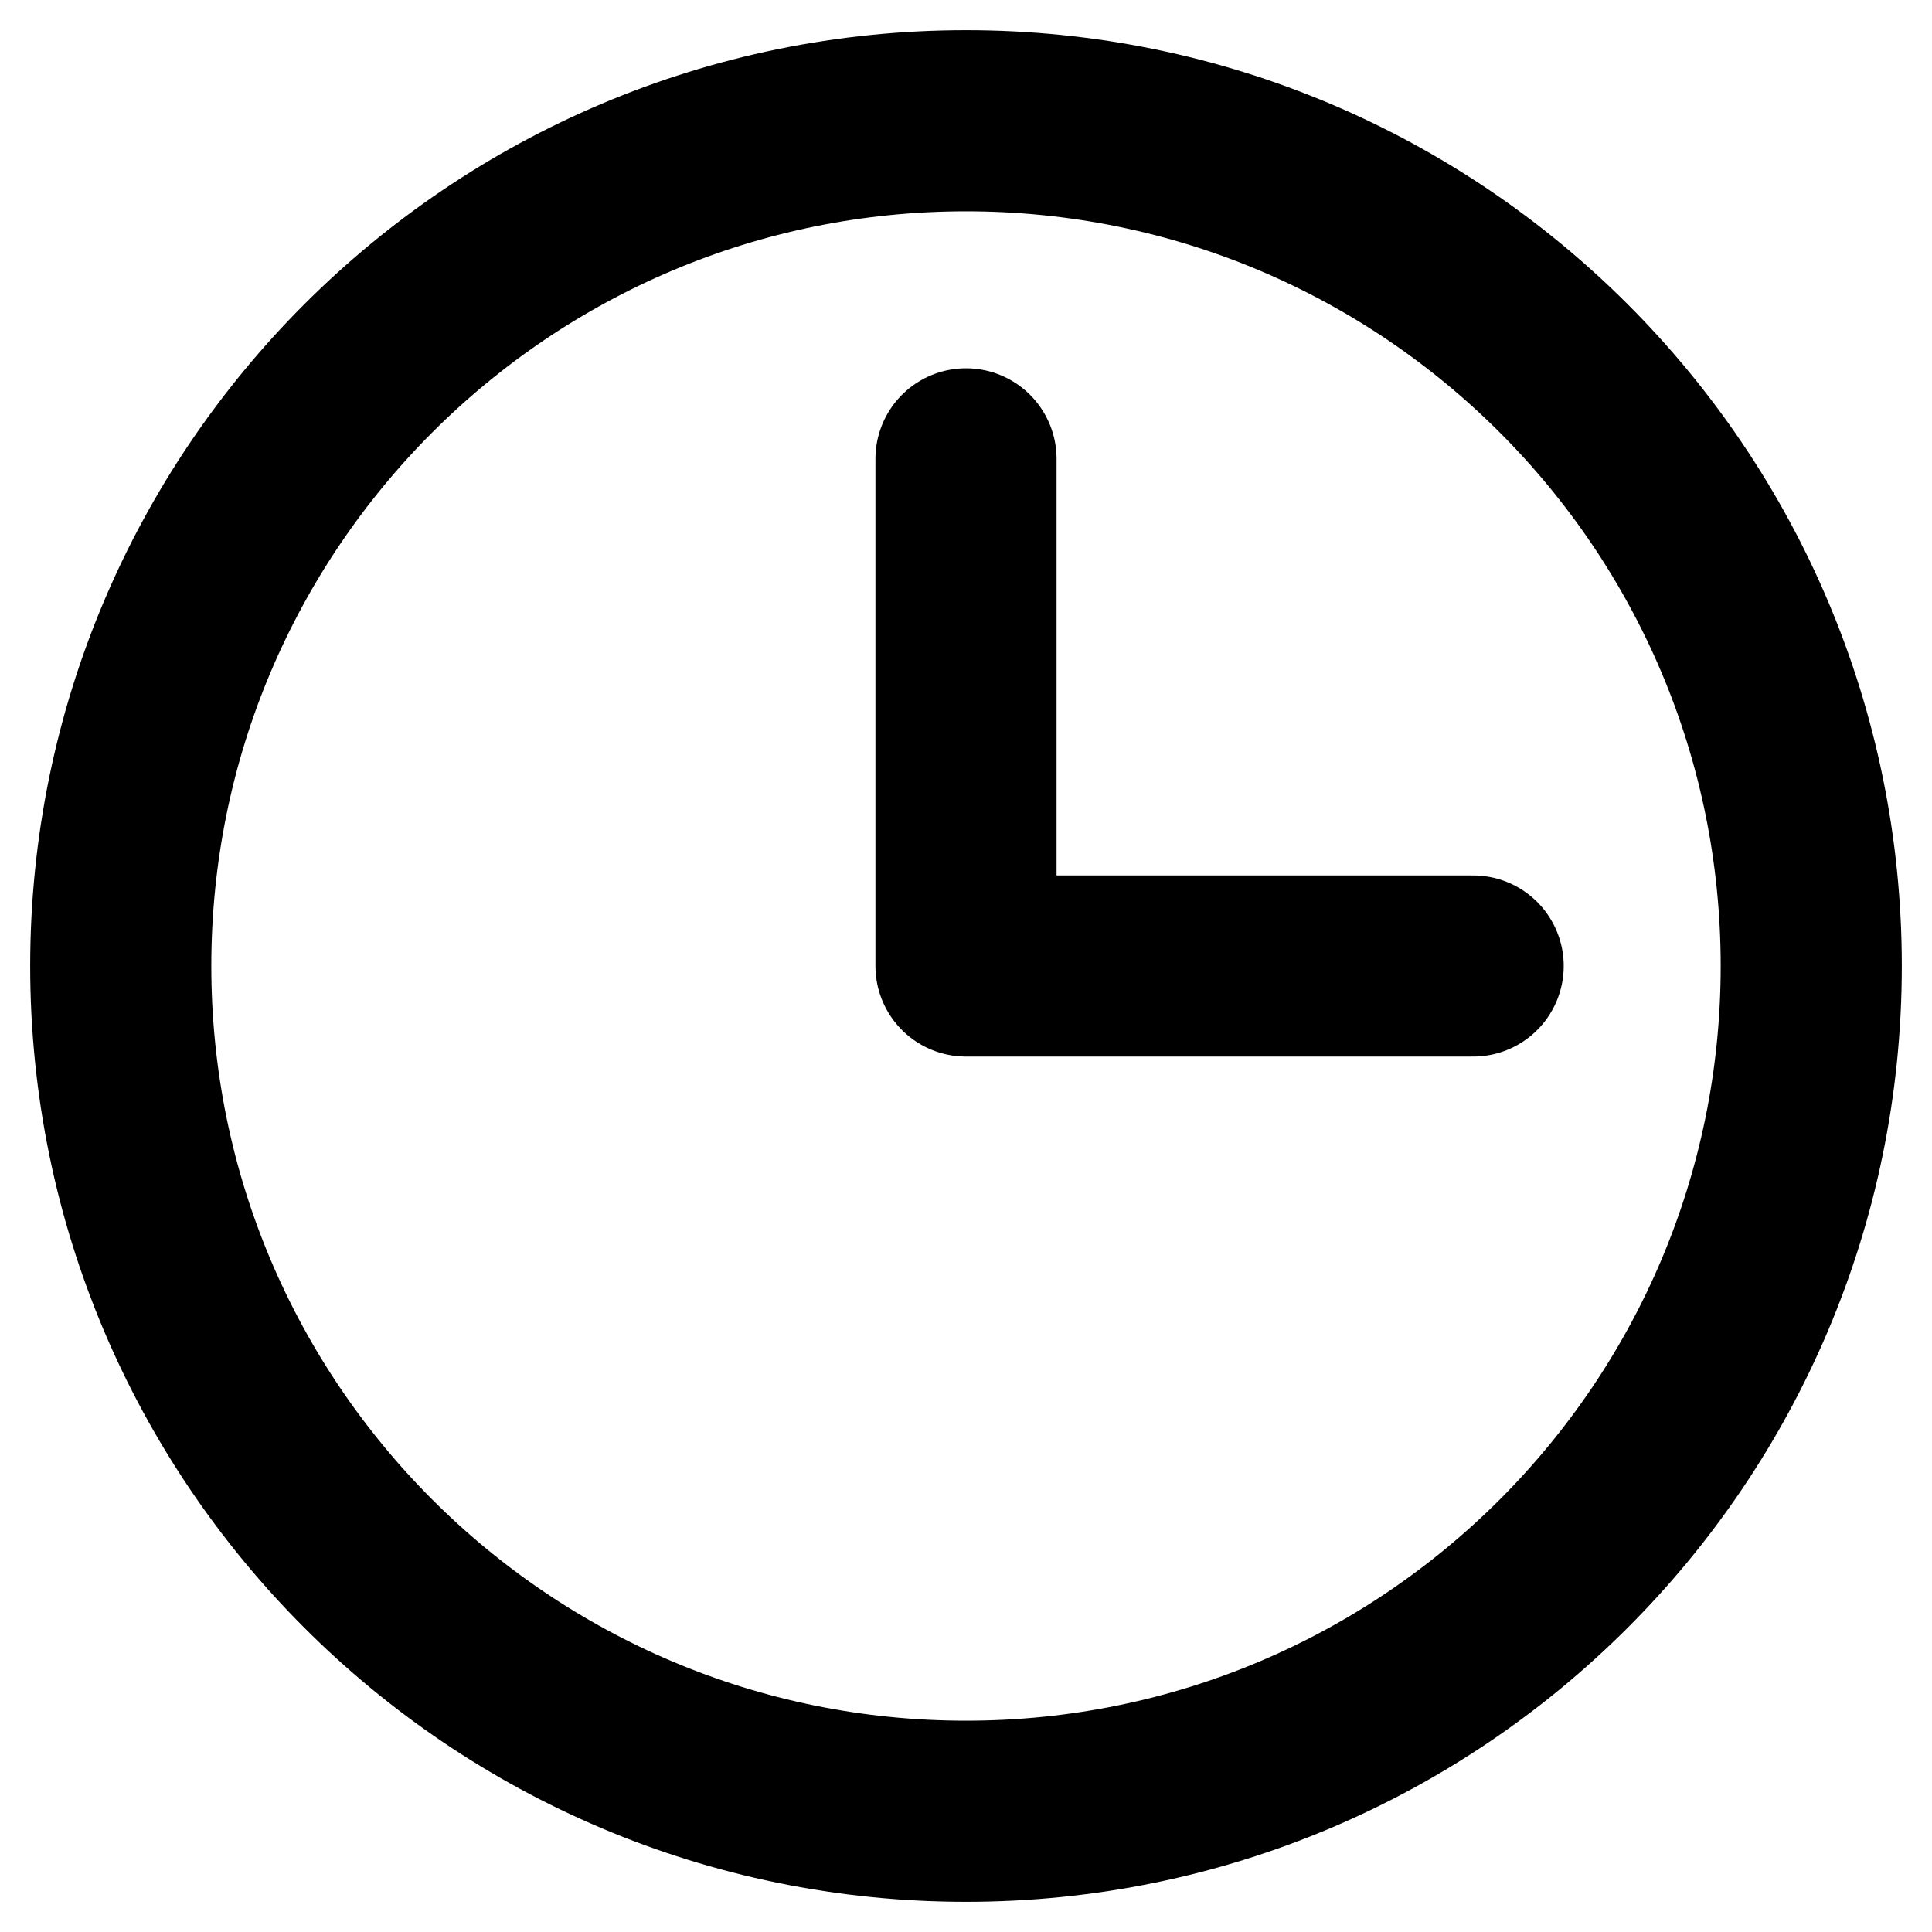
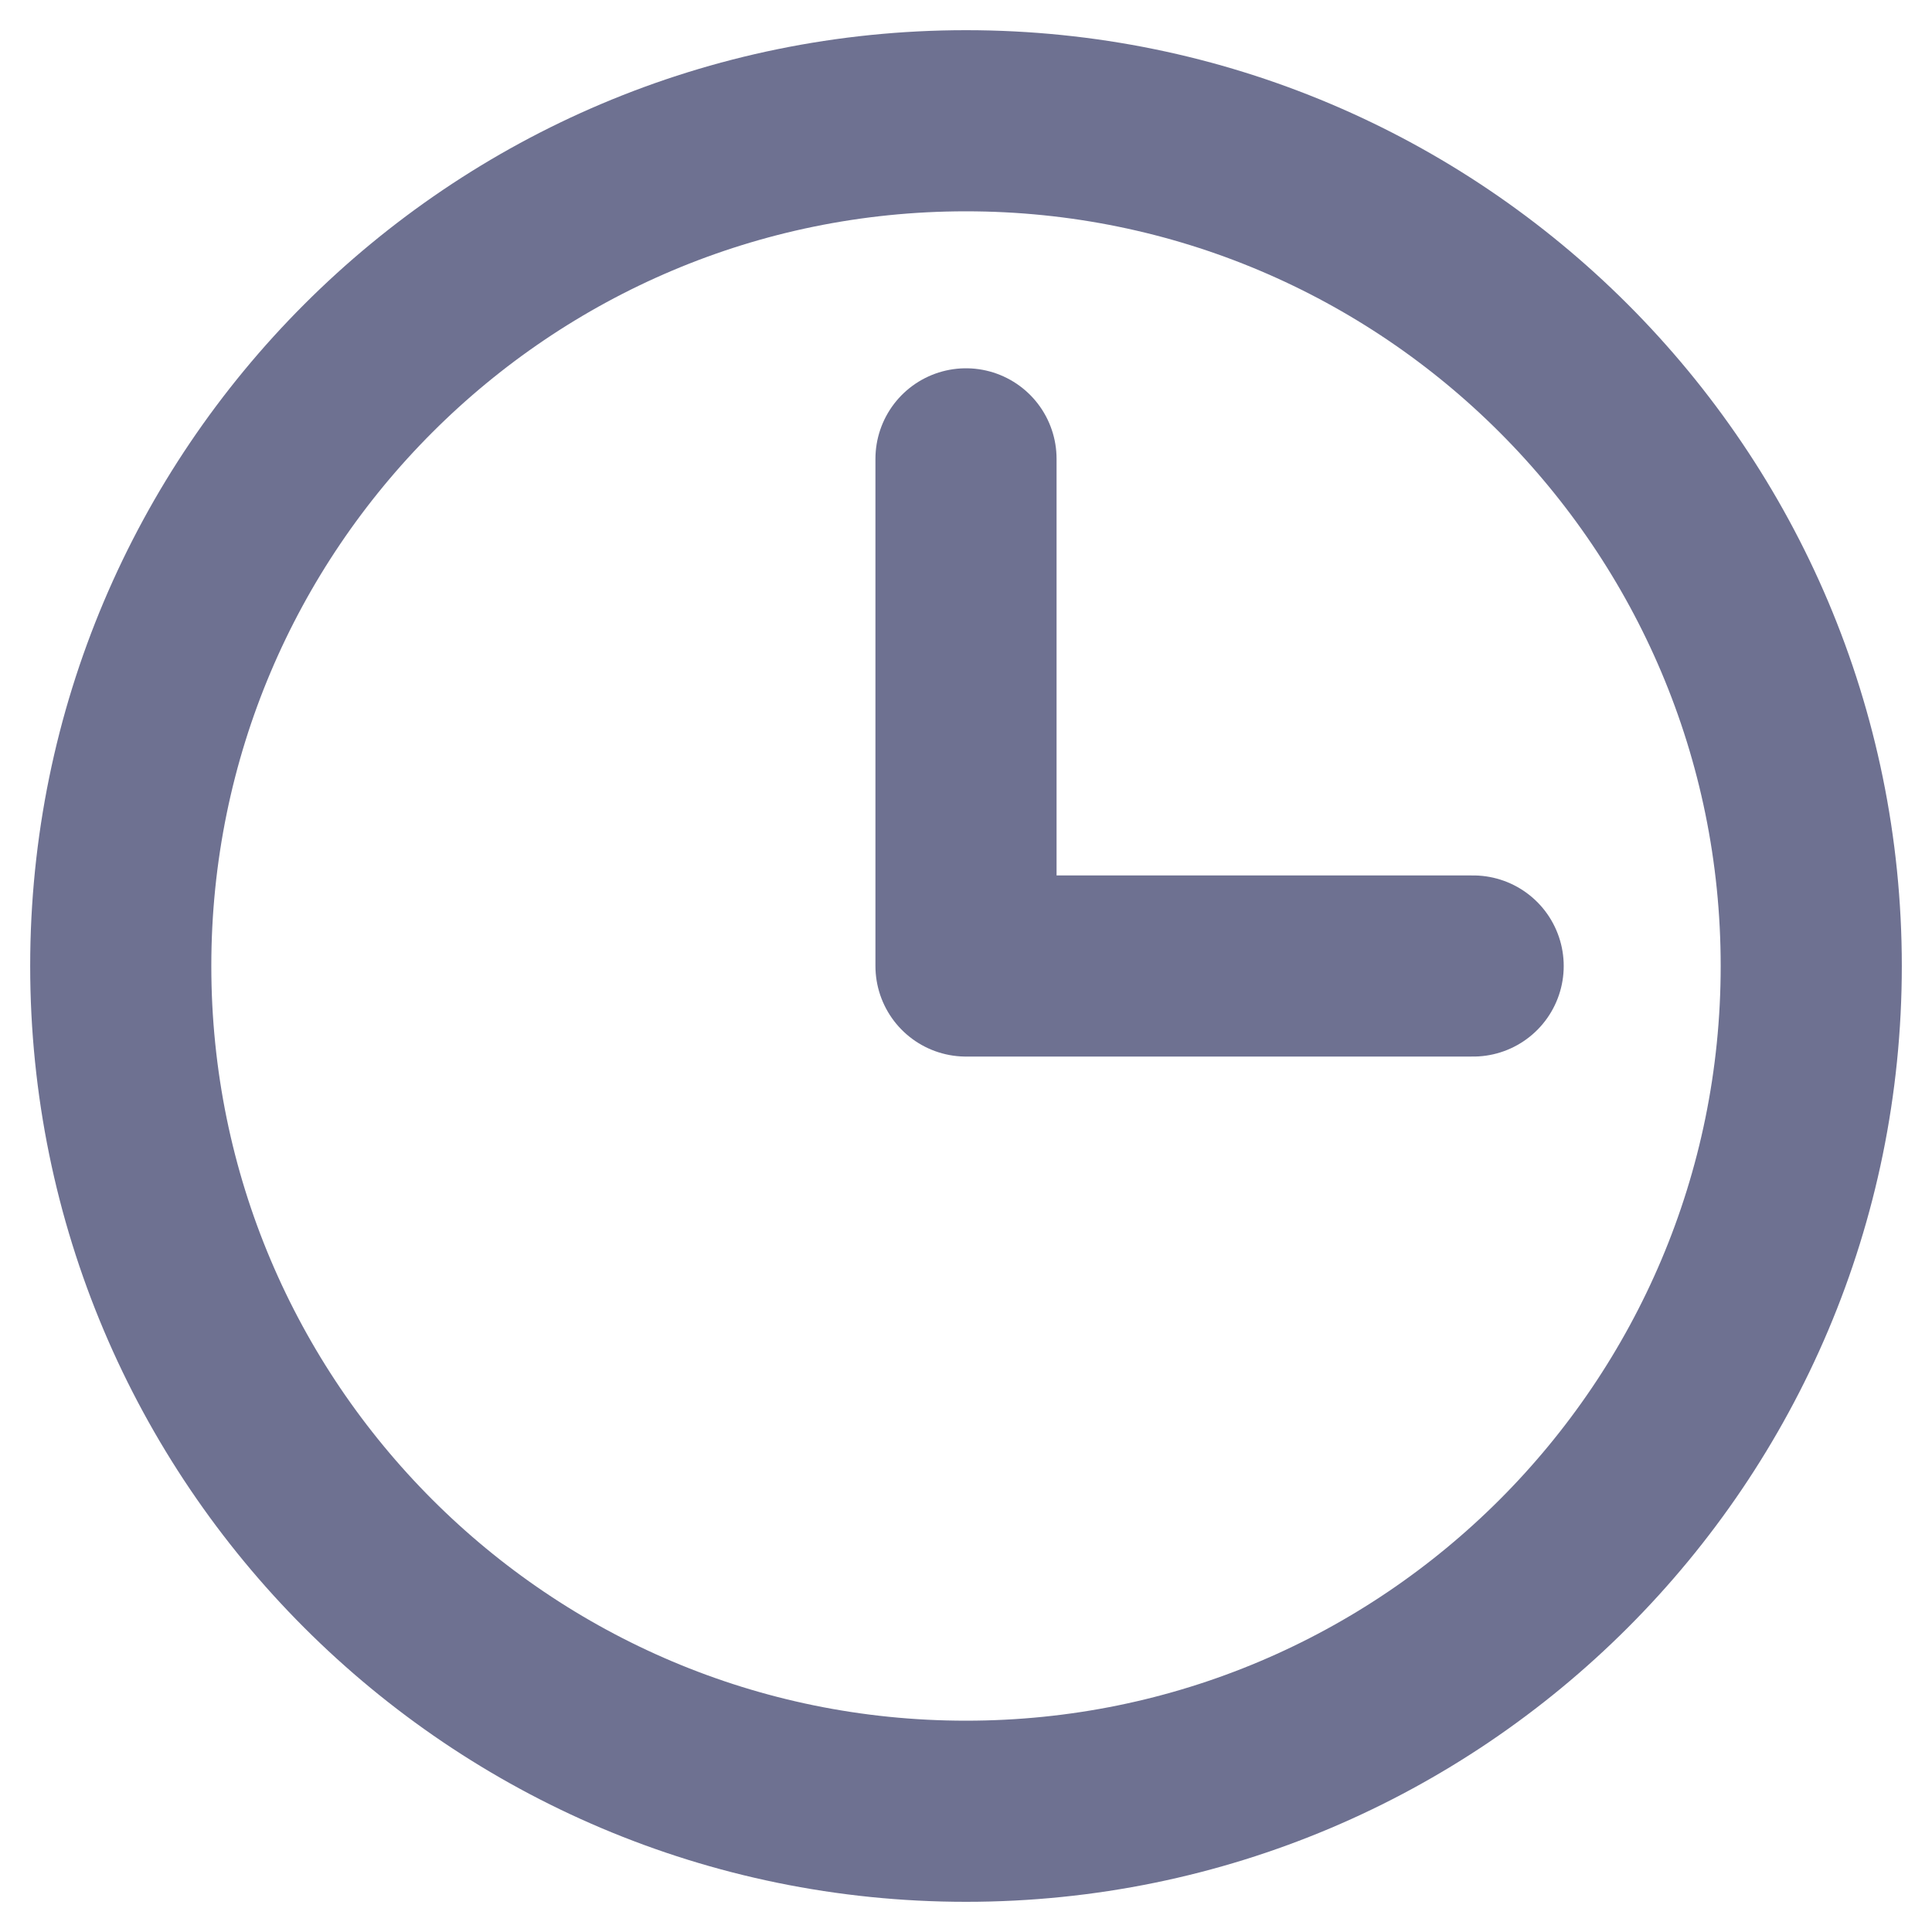
<svg xmlns="http://www.w3.org/2000/svg" width="16" height="16" viewBox="0 0 16 16" fill="none">
-   <path d="M8 3.8V8H12.2" stroke="currentColor" stroke-width="1.5" stroke-linecap="round" stroke-linejoin="round" />
-   <path d="M8 15C11.866 15 15 11.866 15 8C15 4.134 11.866 1 8 1C4.134 1 1 4.134 1 8C1 11.866 4.134 15 8 15Z" stroke="currentColor" stroke-width="1.5" stroke-linecap="round" stroke-linejoin="round" />
+   <path d="M8 3.8V8H12.2" stroke="#6E7191" stroke-width="1.5" stroke-linecap="round" stroke-linejoin="round" />
+   <path d="M8 15C11.866 15 15 11.866 15 8C15 4.134 11.866 1 8 1C4.134 1 1 4.134 1 8C1 11.866 4.134 15 8 15Z" stroke="#6E7191" stroke-width="1.5" stroke-linecap="round" stroke-linejoin="round" />
</svg>
